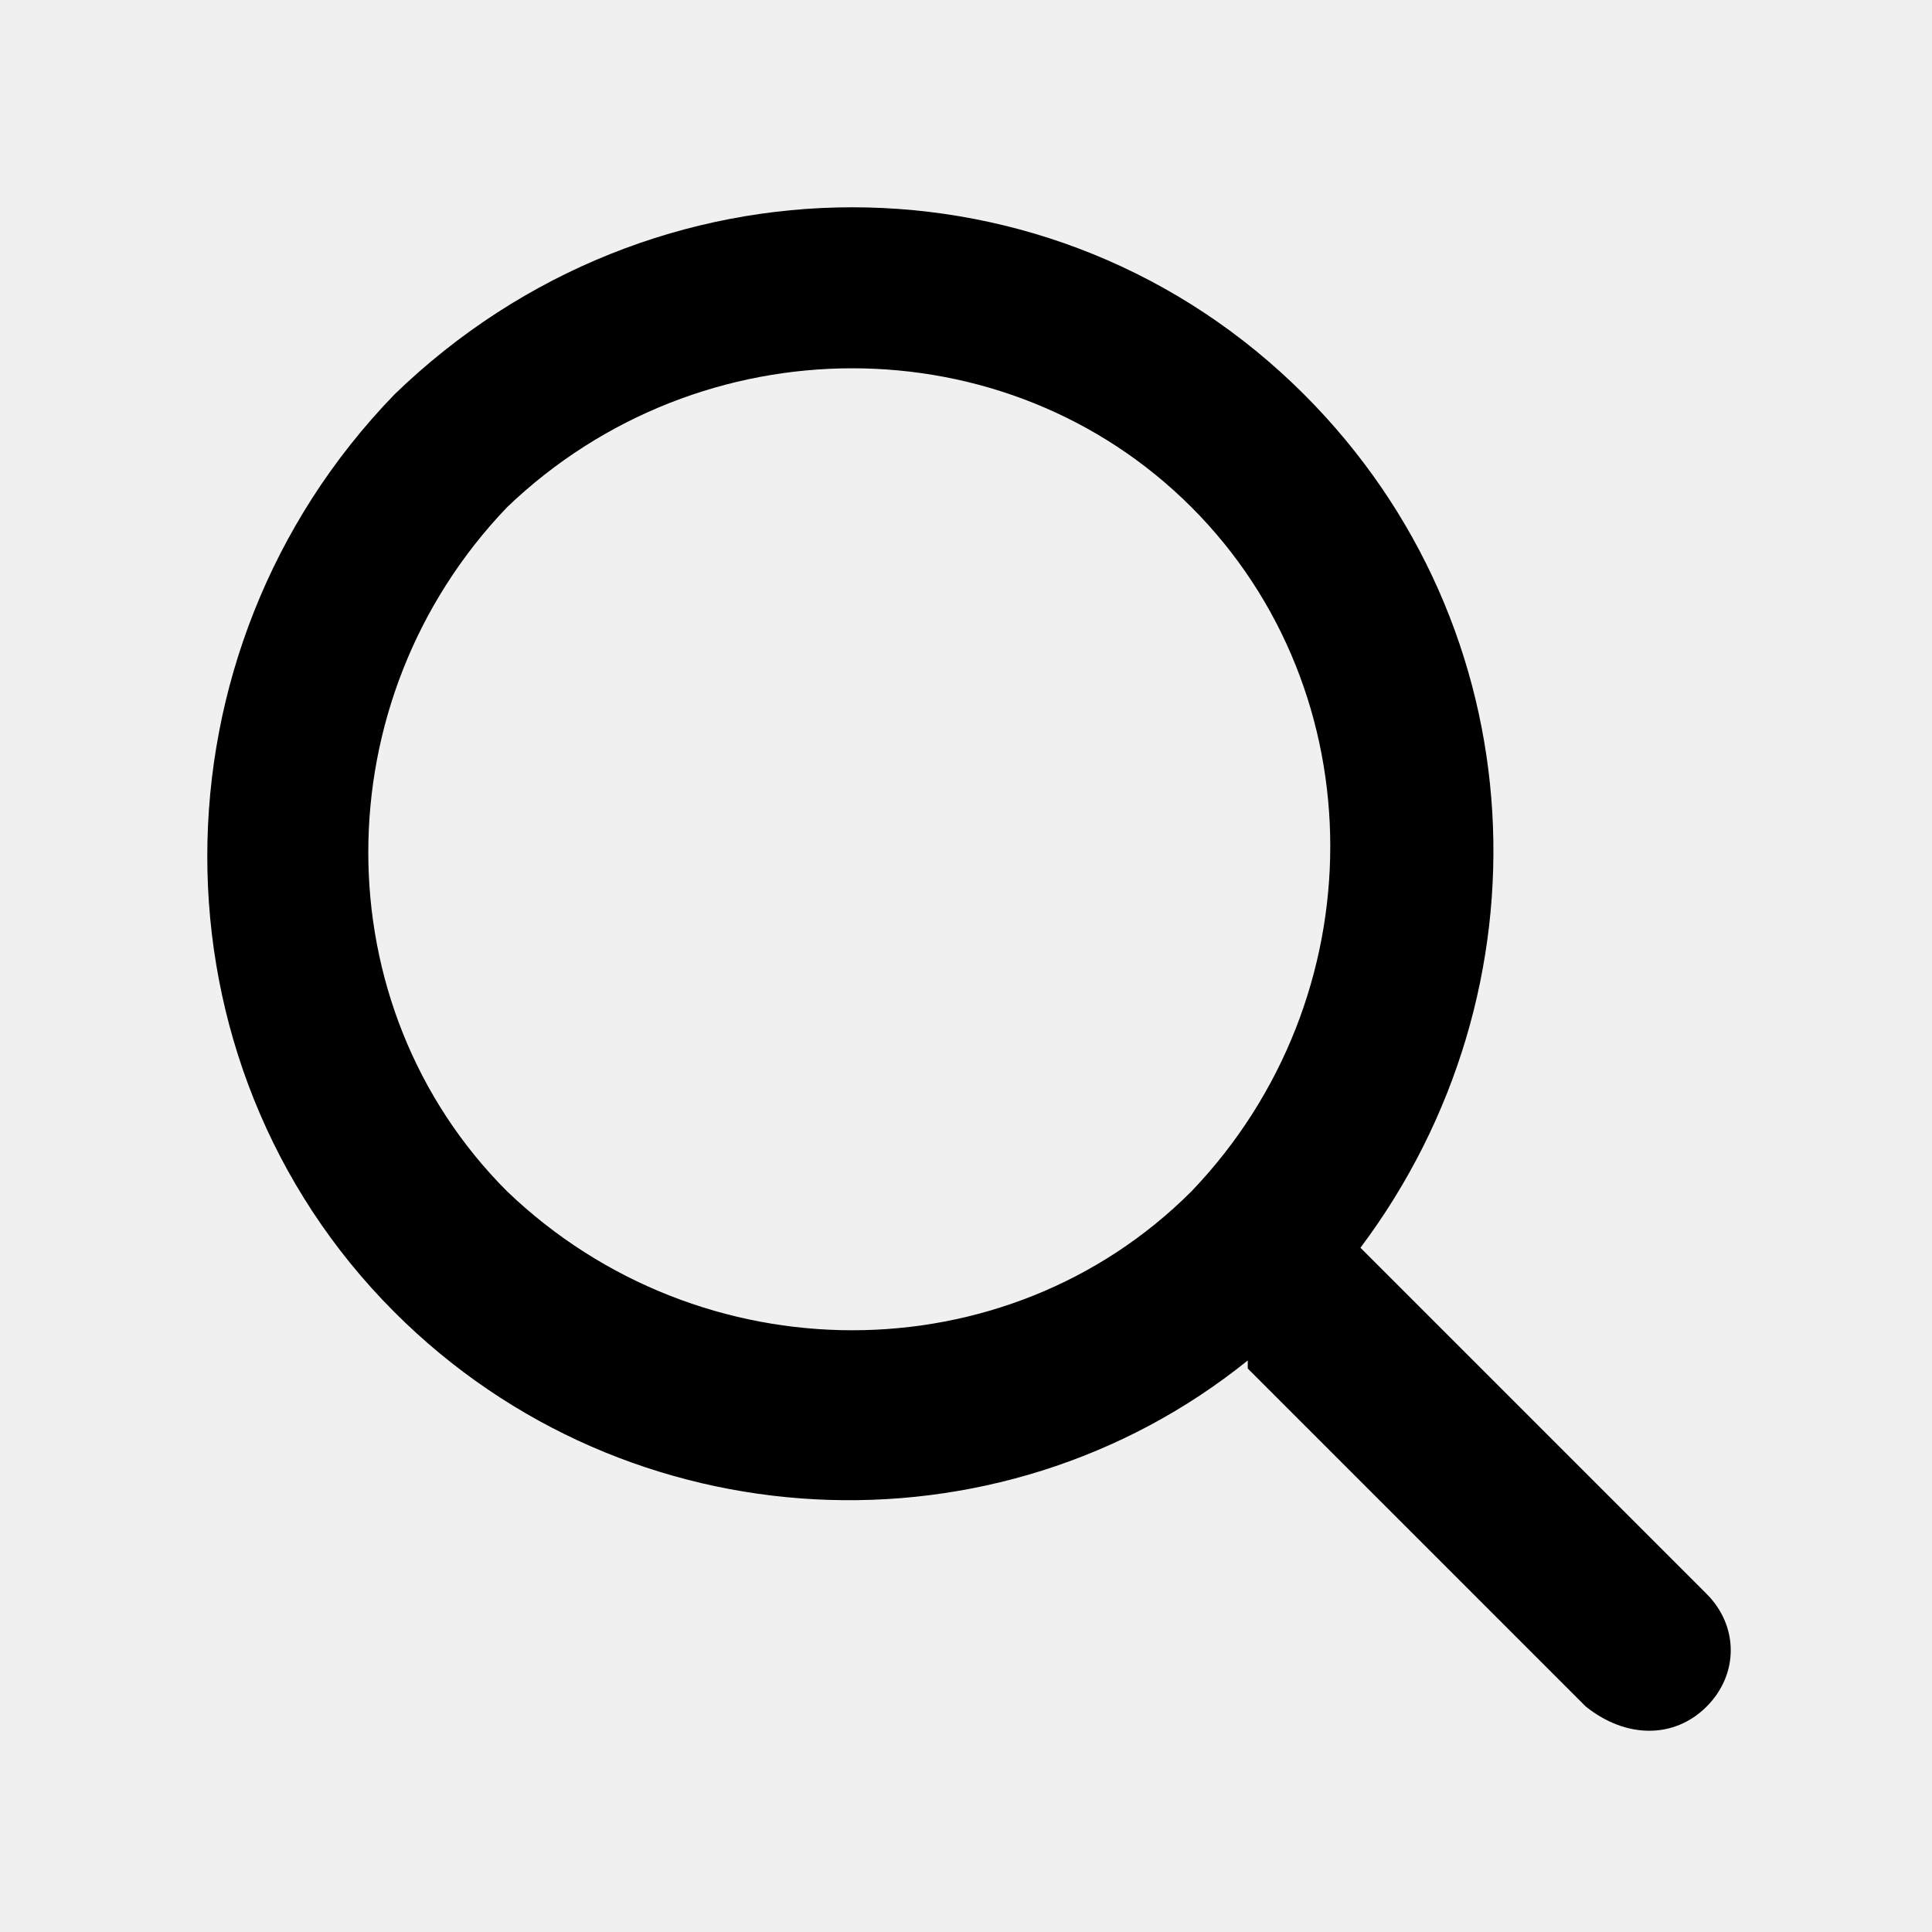
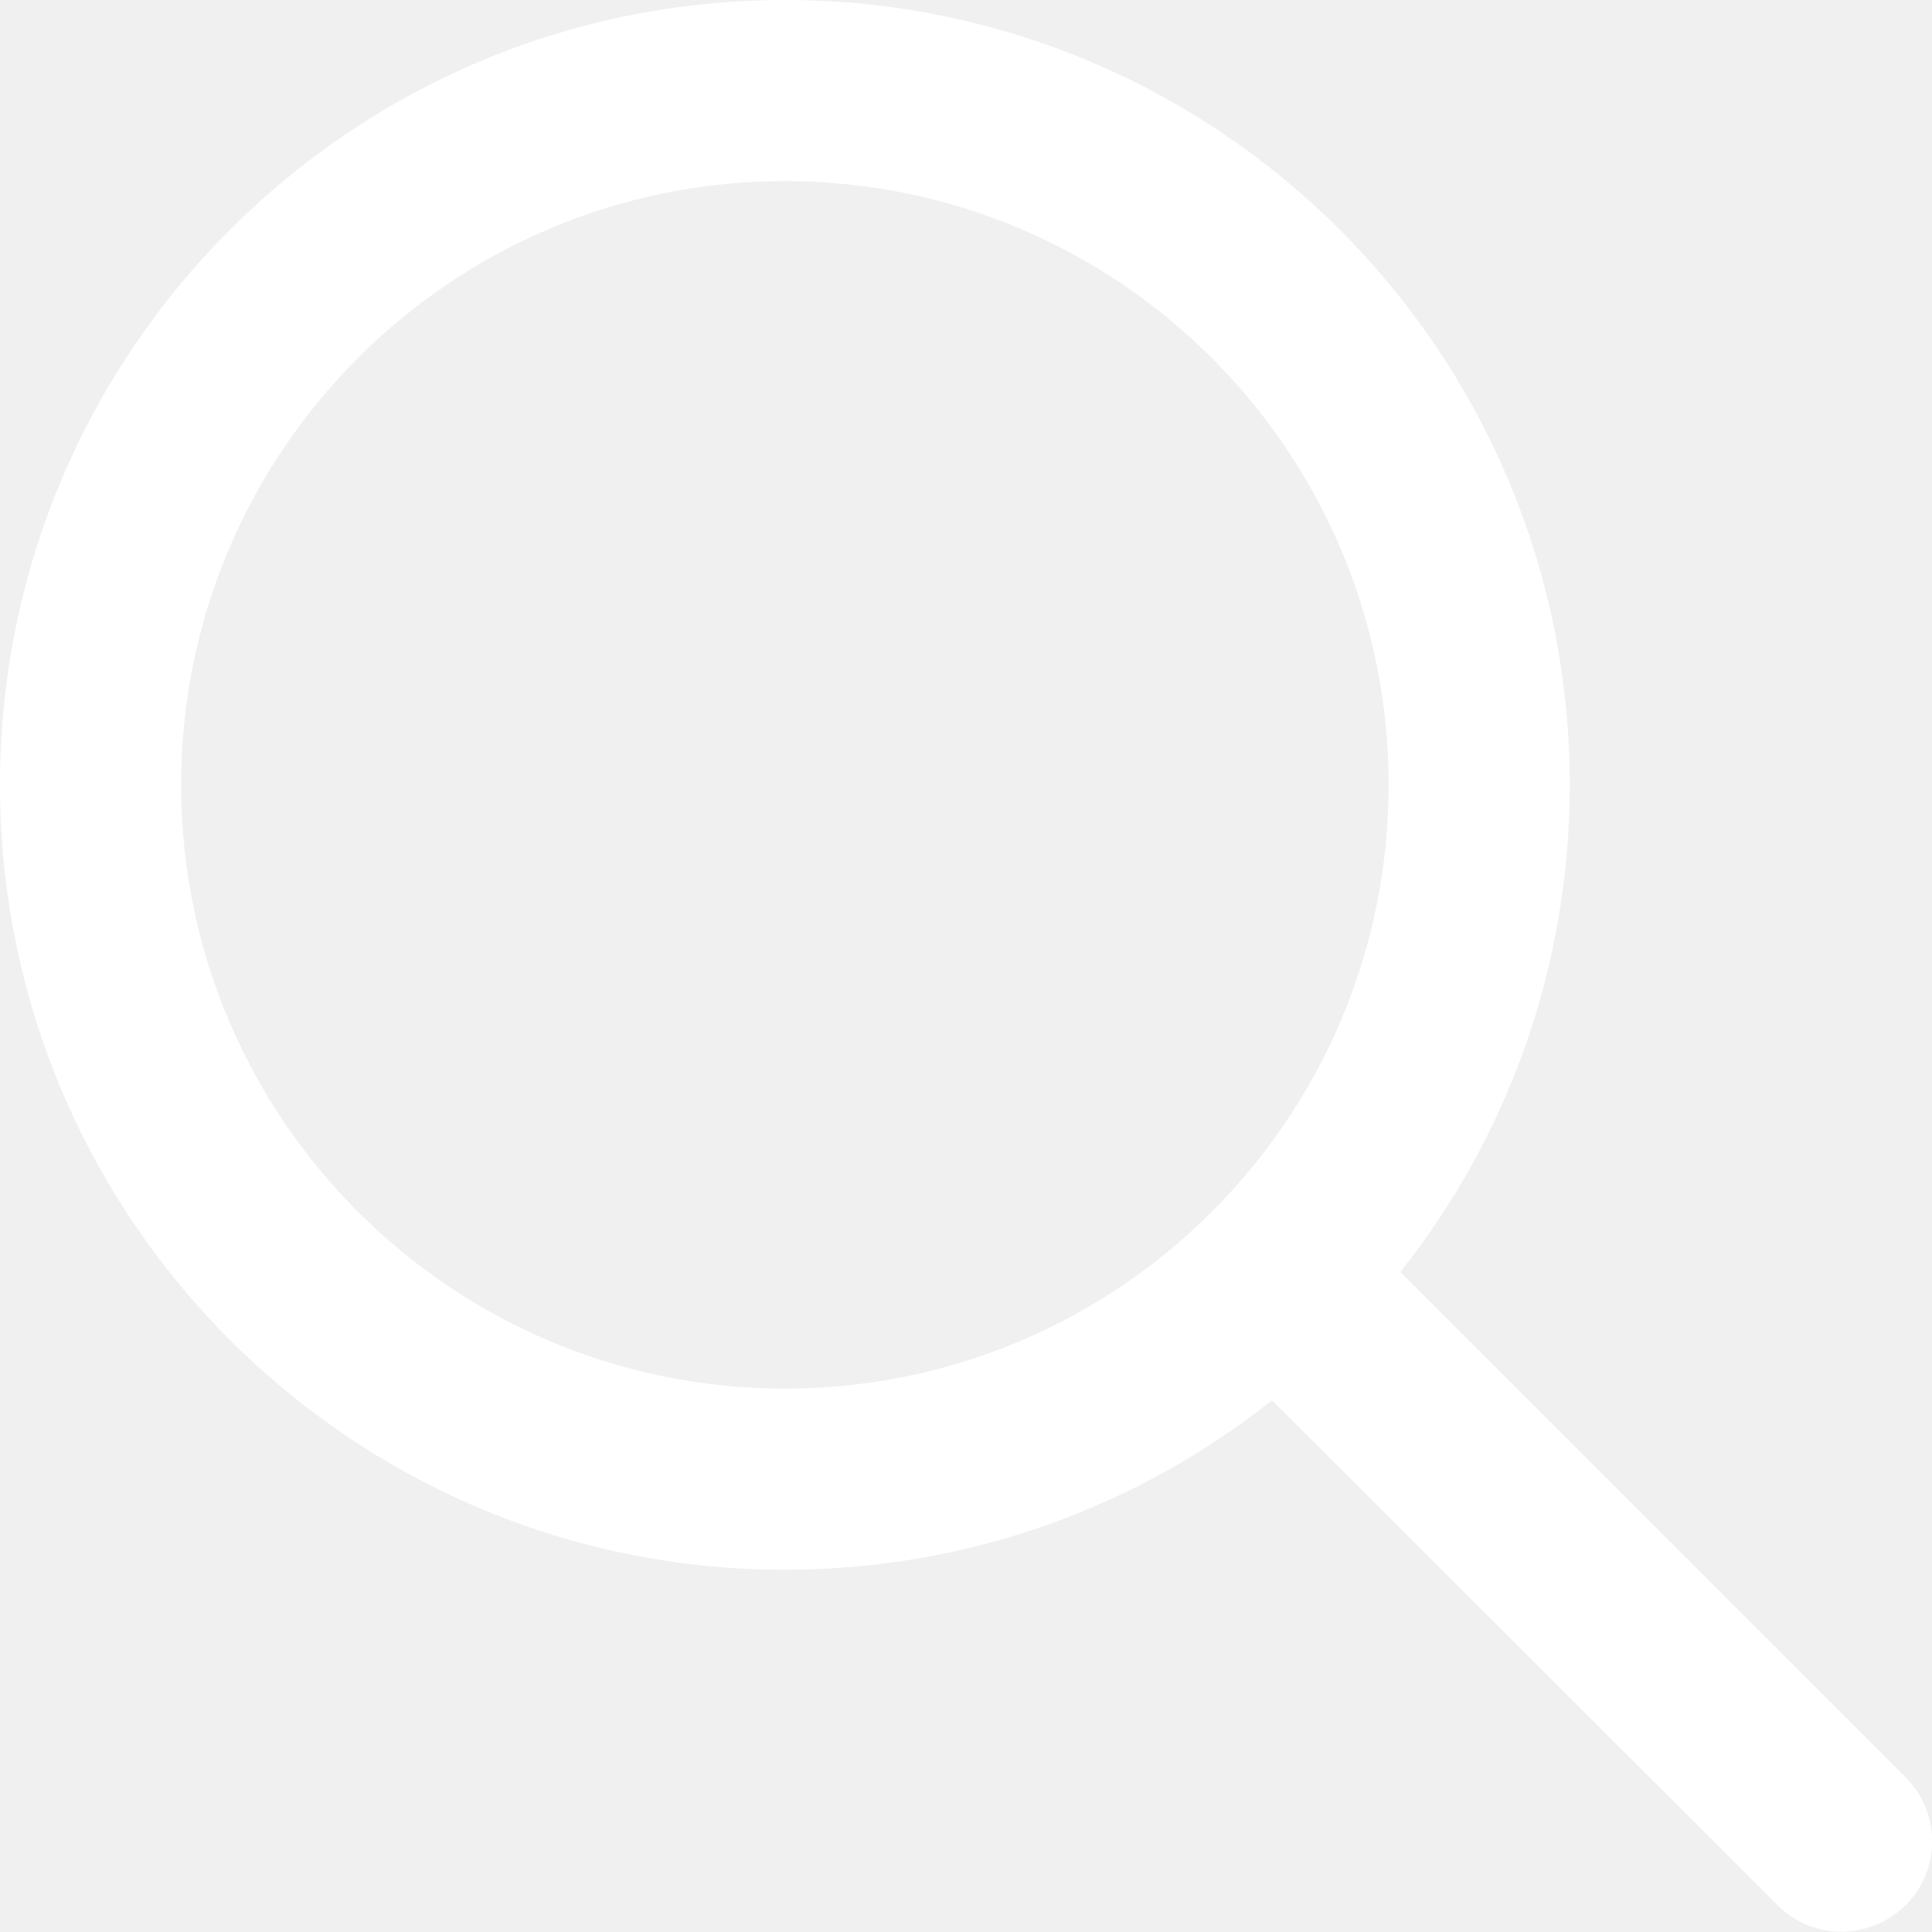
- <svg xmlns="http://www.w3.org/2000/svg" viewBox="0 0 24 24" width="24" height="24">
-   <path d="M16.9,15.5c2.4-3.2,2.2-7.7-0.7-10.6c-3.1-3.1-8.1-3.1-11.3,0c-3.1,3.2-3.1,8.3,0,11.4     c2.9,2.9,7.5,3.1,10.6,0.6c0,0.1,0,0.1,0,0.1l4.2,4.2c0.5,0.4,1.1,0.4,1.5,0c0.4-0.4,0.4-1,0-1.4L16.9,15.5     C16.9,15.5,16.9,15.5,16.9,15.5L16.9,15.5z M14.8,6.3c2.3,2.3,2.3,6.1,0,8.5c-2.3,2.3-6.1,2.3-8.5,0C4,12.5,4,8.7,6.3,6.3     C8.7,4,12.5,4,14.8,6.3z" />
+ <svg xmlns="http://www.w3.org/2000/svg" viewBox="0 0 512 512">
+   <path fill="#fff" d="M368 208A160 160 0 1 0 48 208a160 160 0 1 0 320 0zM337.1 371.1C301.7 399.2 256.8 416 208 416C93.1 416 0 322.9 0 208S93.1 0 208 0S416 93.1 416 208c0 48.8-16.8 93.7-44.9 129.1L505 471c9.4 9.4 9.4 24.6 0 33.9s-24.6 9.4-33.9 0L337.1 371.1z" />
</svg>
